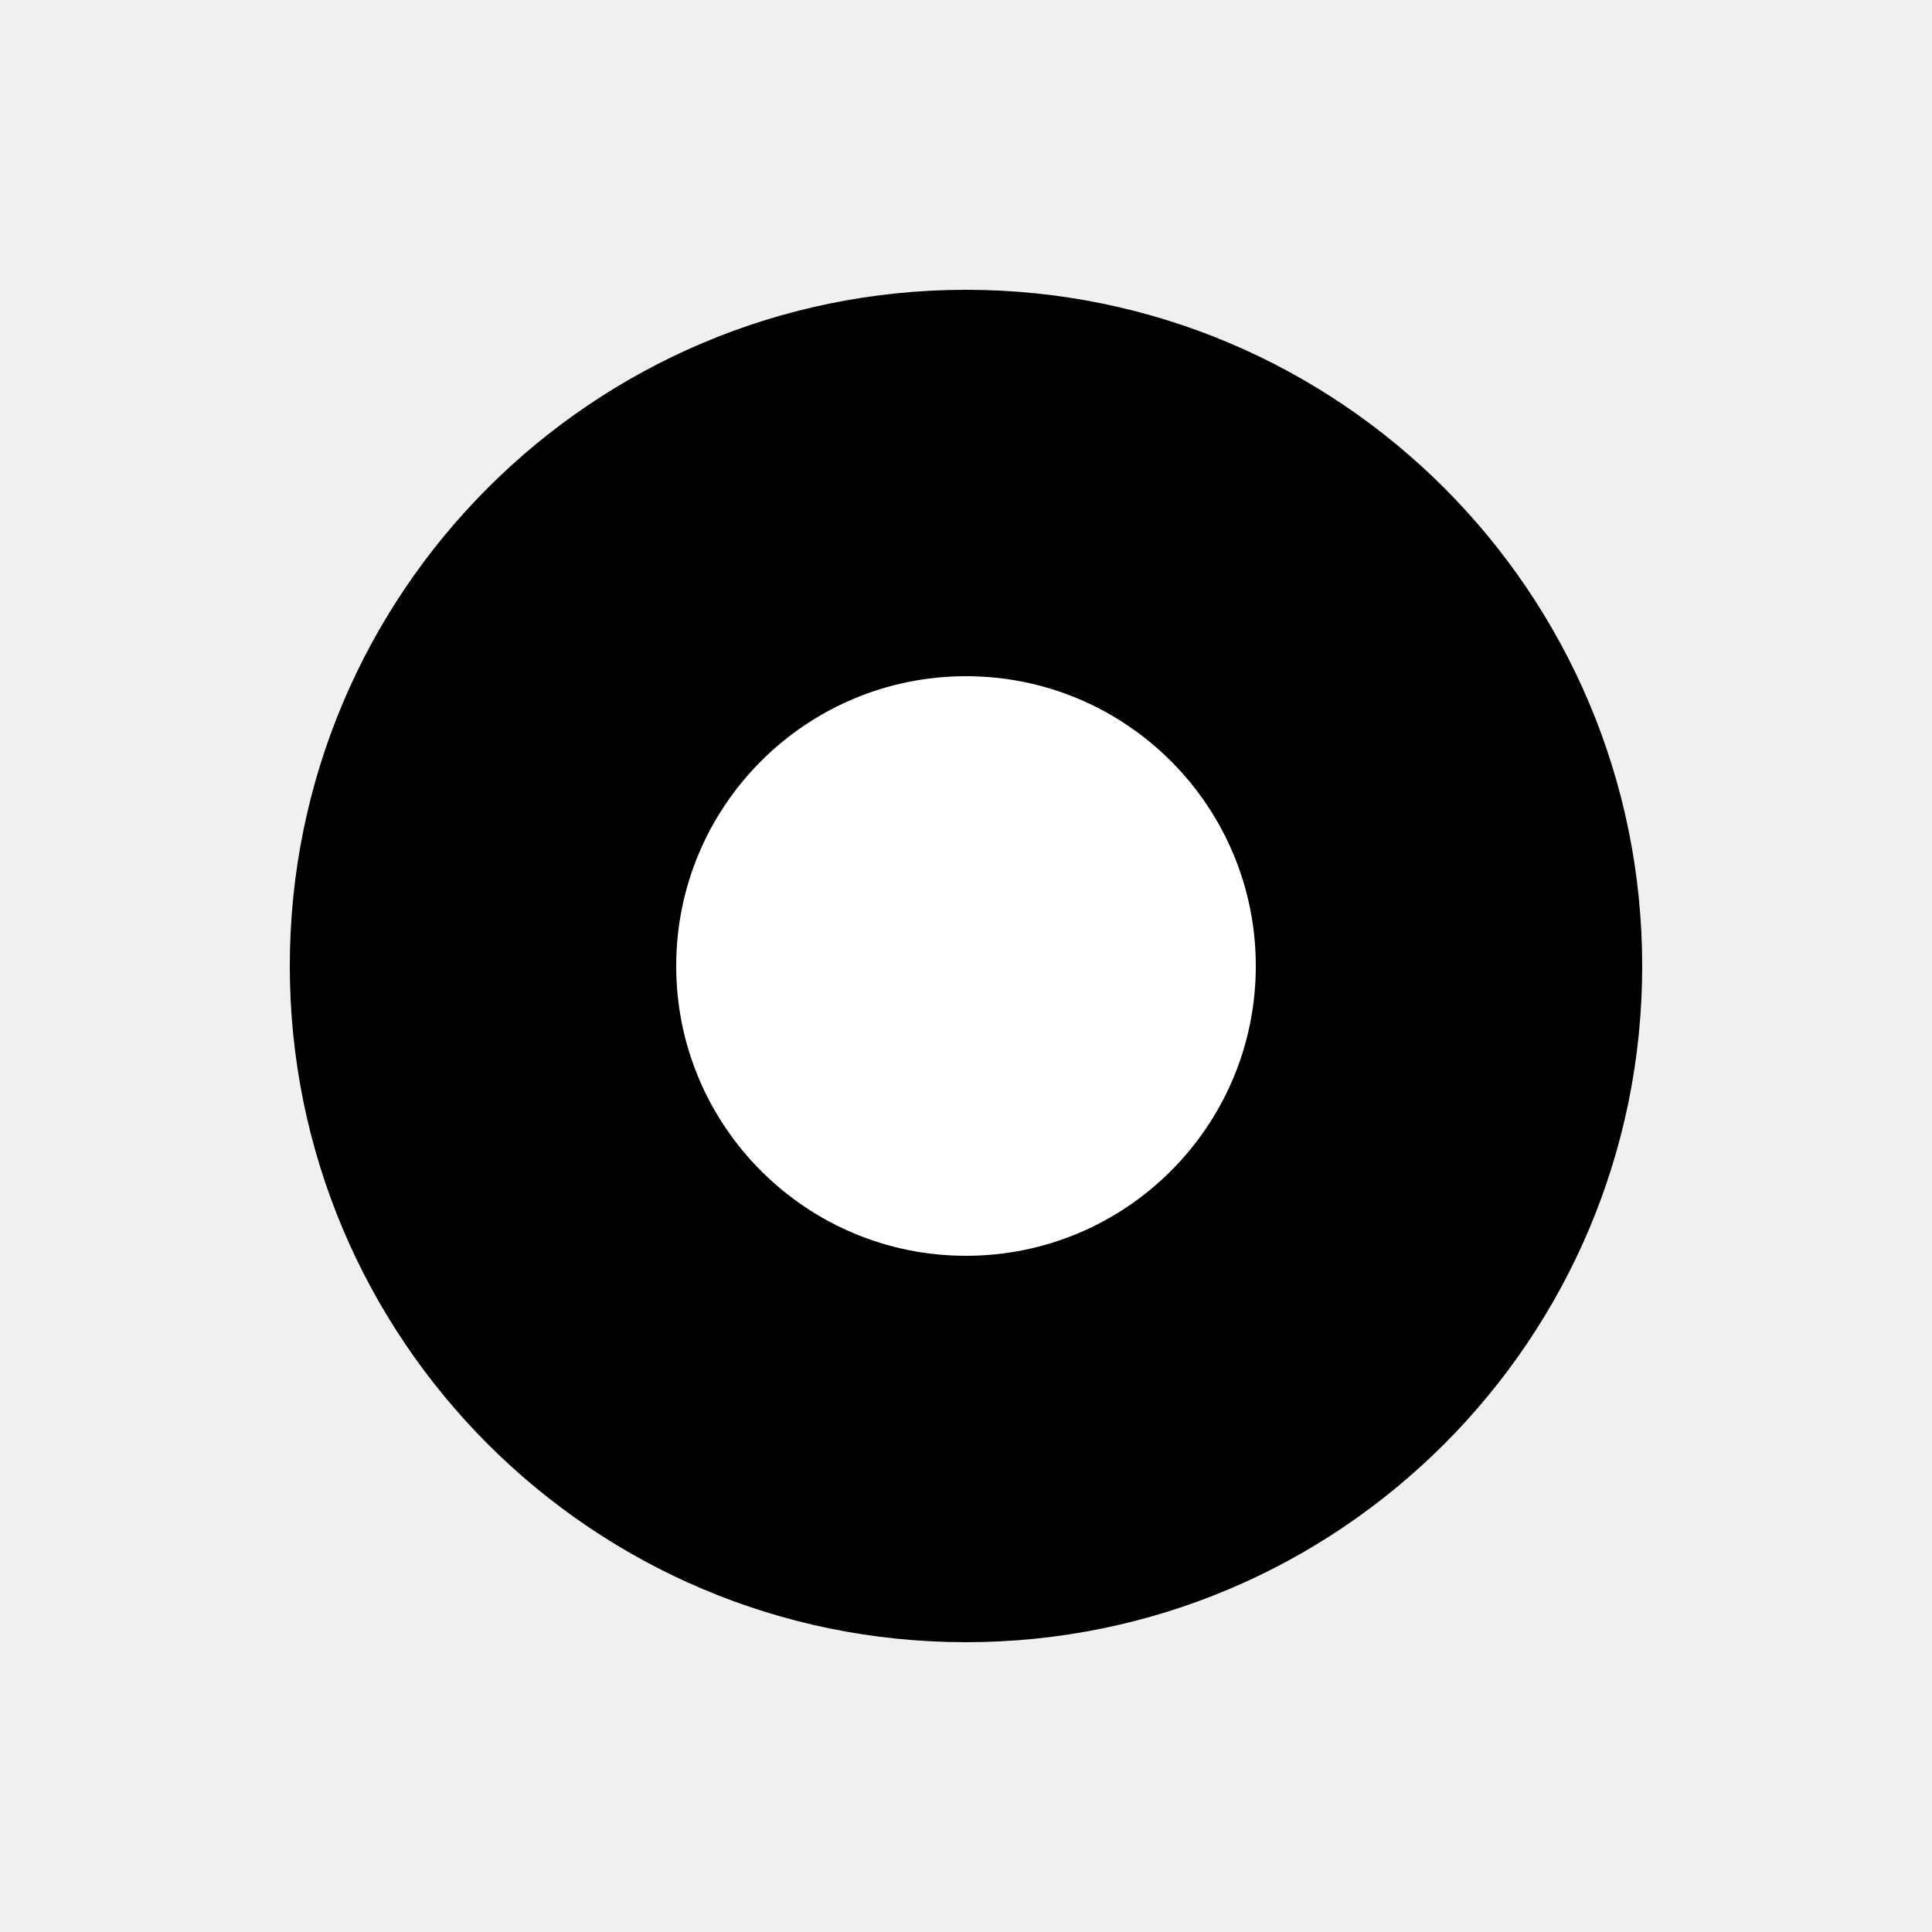
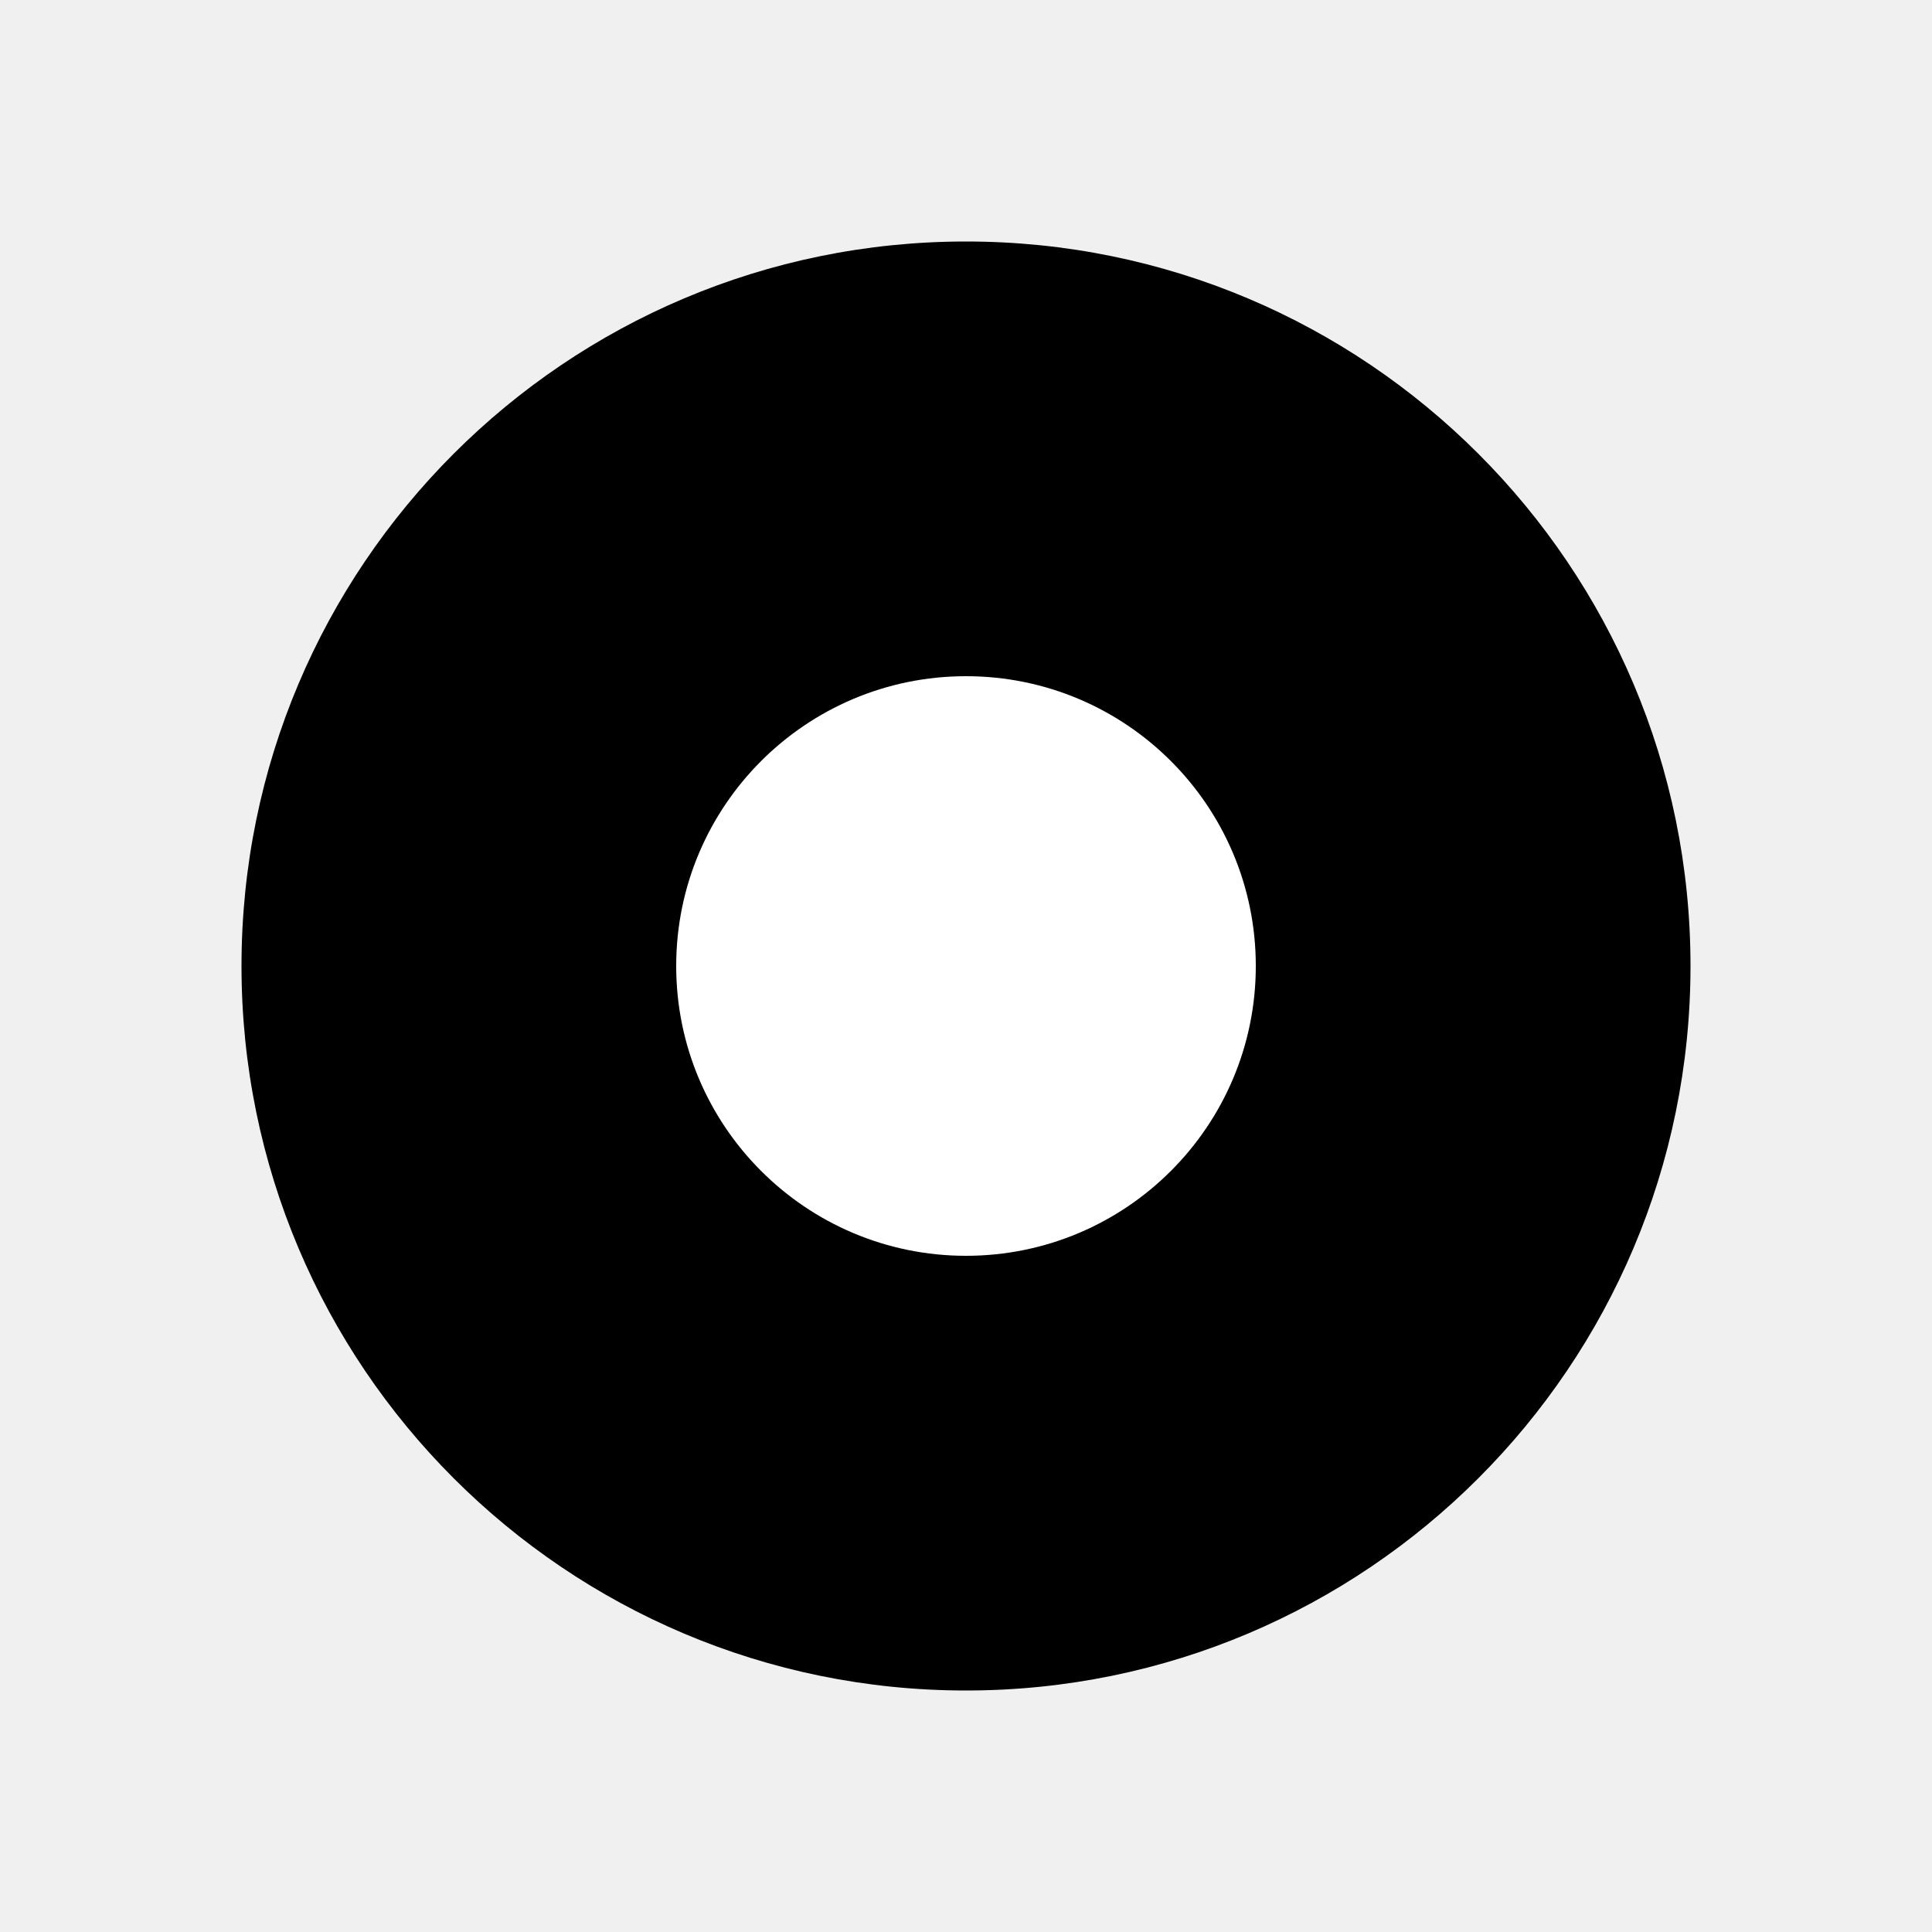
<svg xmlns="http://www.w3.org/2000/svg" viewBox="0 0 24 24" fill="none">
  <mask id="mask0_2757_2745" style="mask-type:alpha" maskUnits="userSpaceOnUse" x="0" y="0" width="24" height="24">
    <rect width="24" height="24" fill="#D9D9D9" />
  </mask>
  <g mask="url(#mask0_2757_2745)">
-     <circle cx="12" cy="12" r="8.4" fill="currentColor" />
+     <circle cx="12" cy="12" r="9" fill="currentColor" />
    <circle cx="12" cy="12" r="3.6" fill="white" />
  </g>
</svg>
